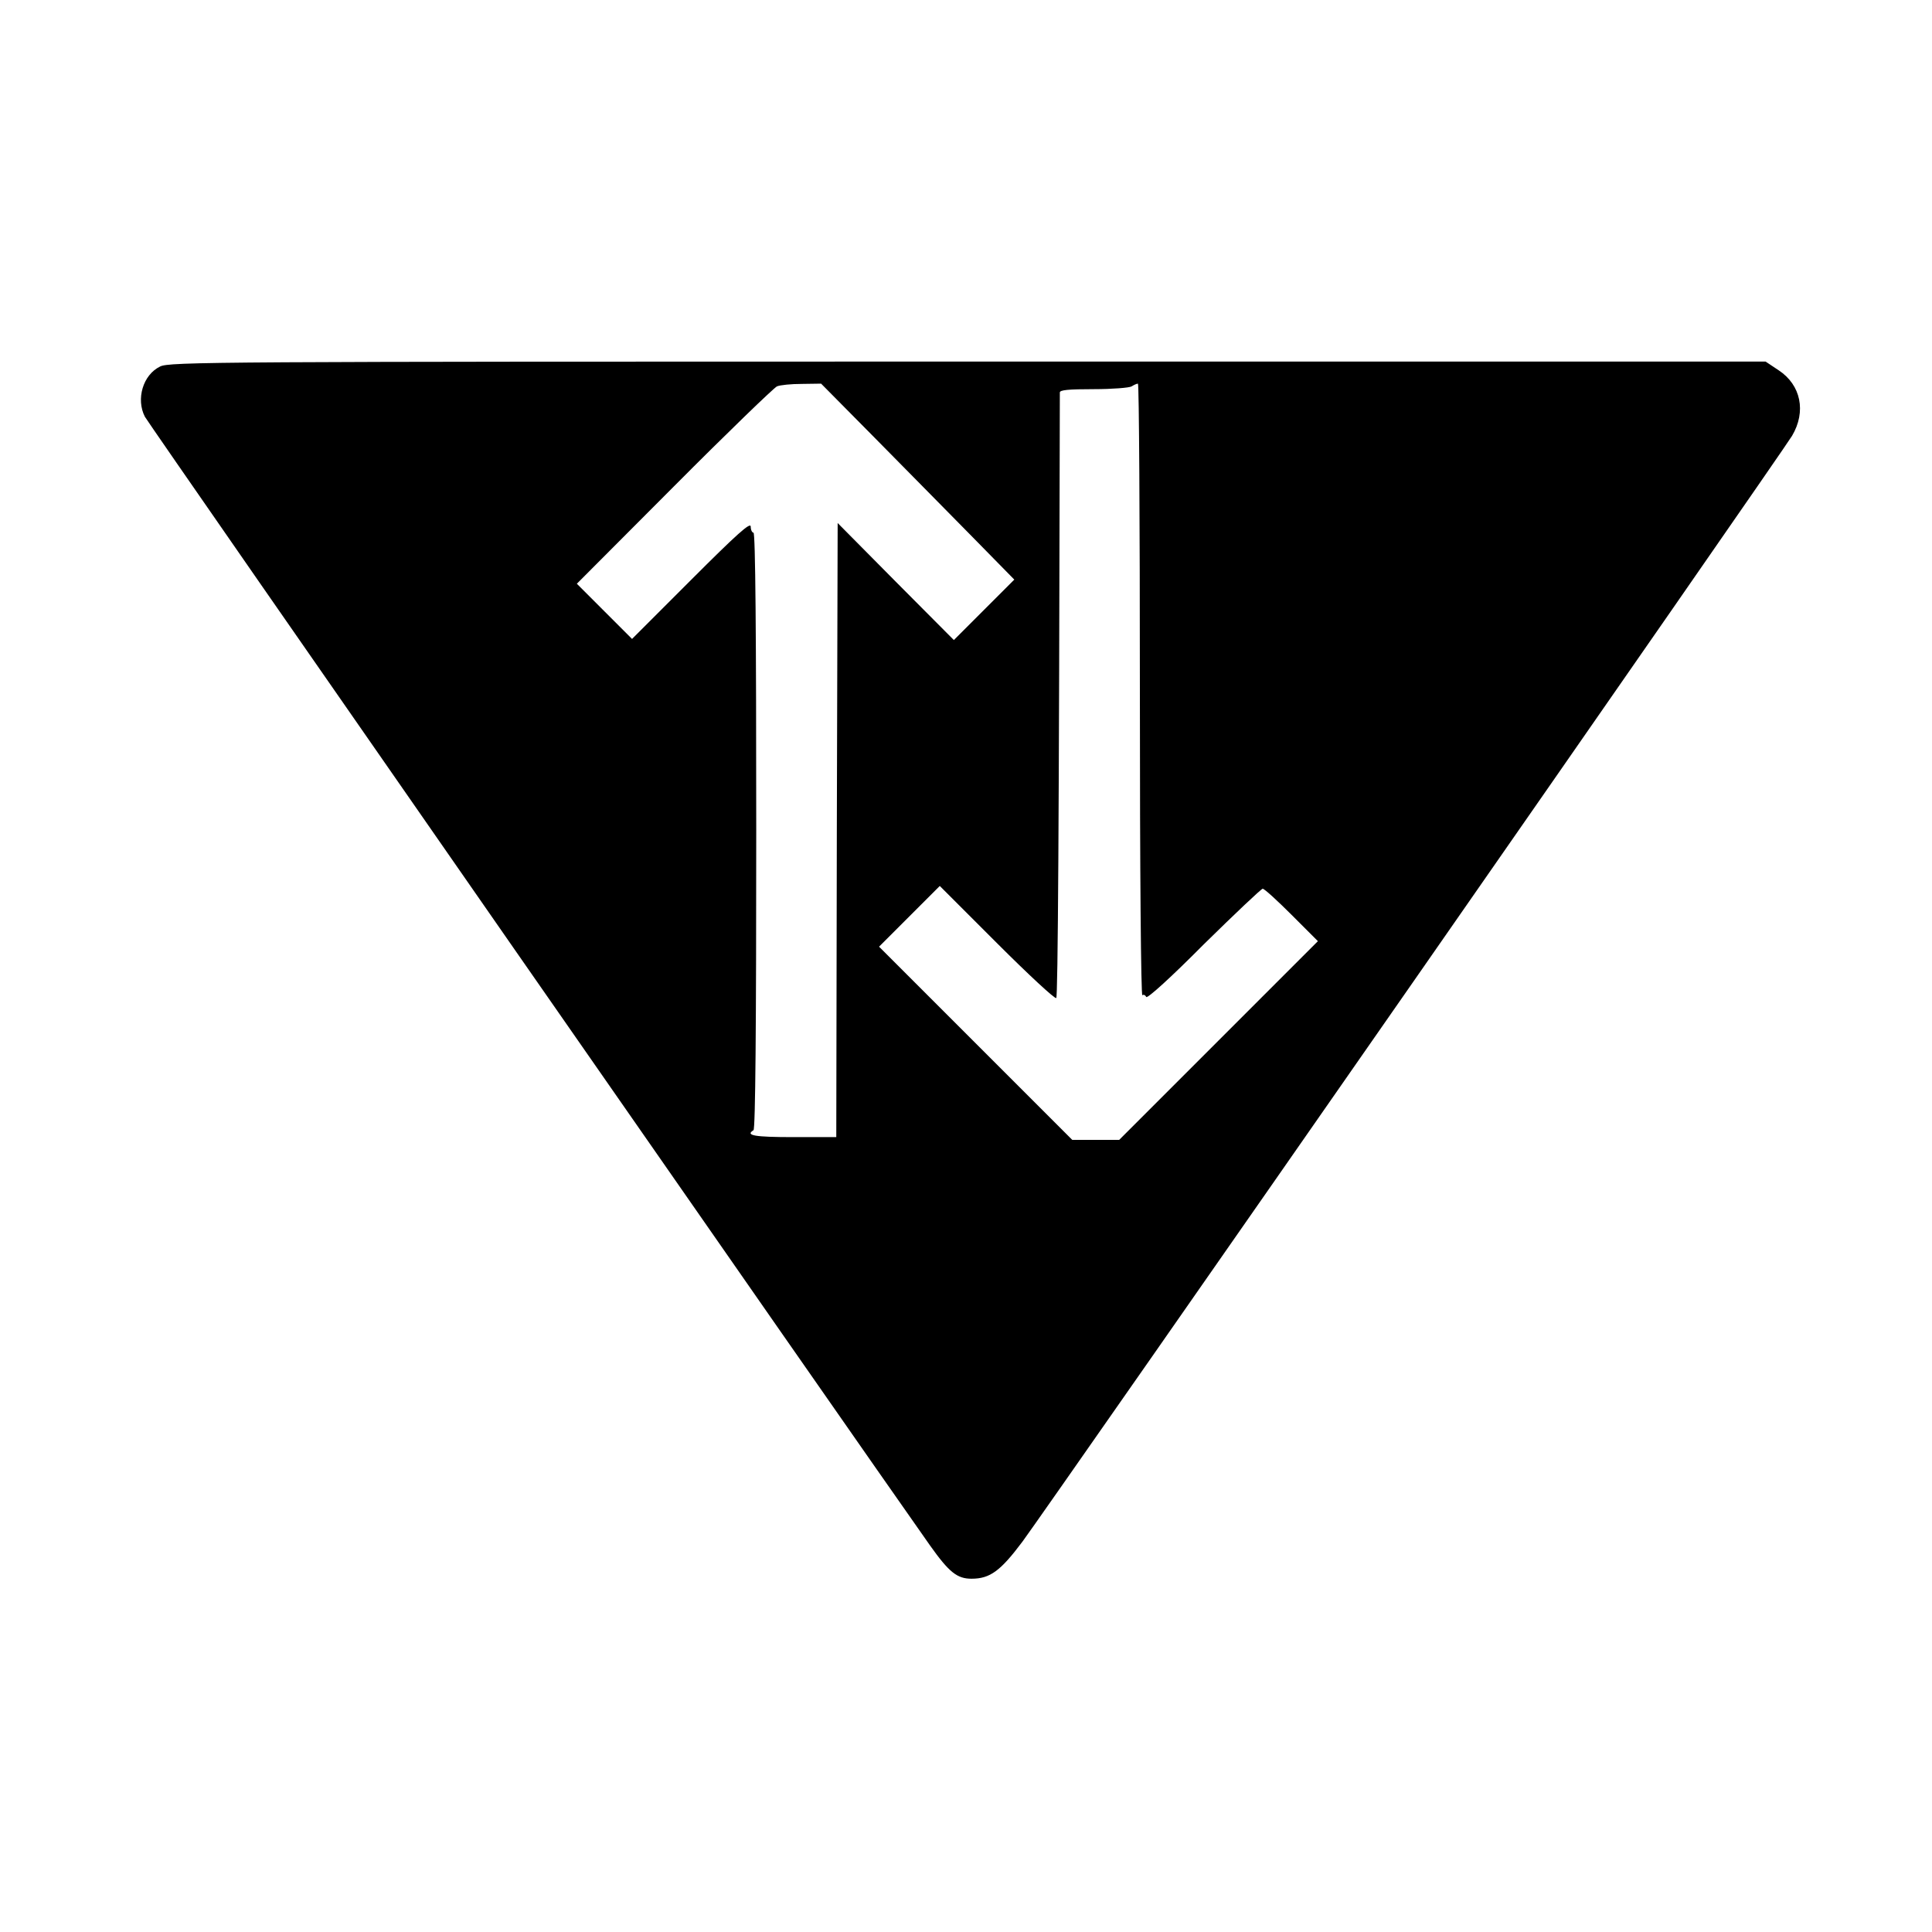
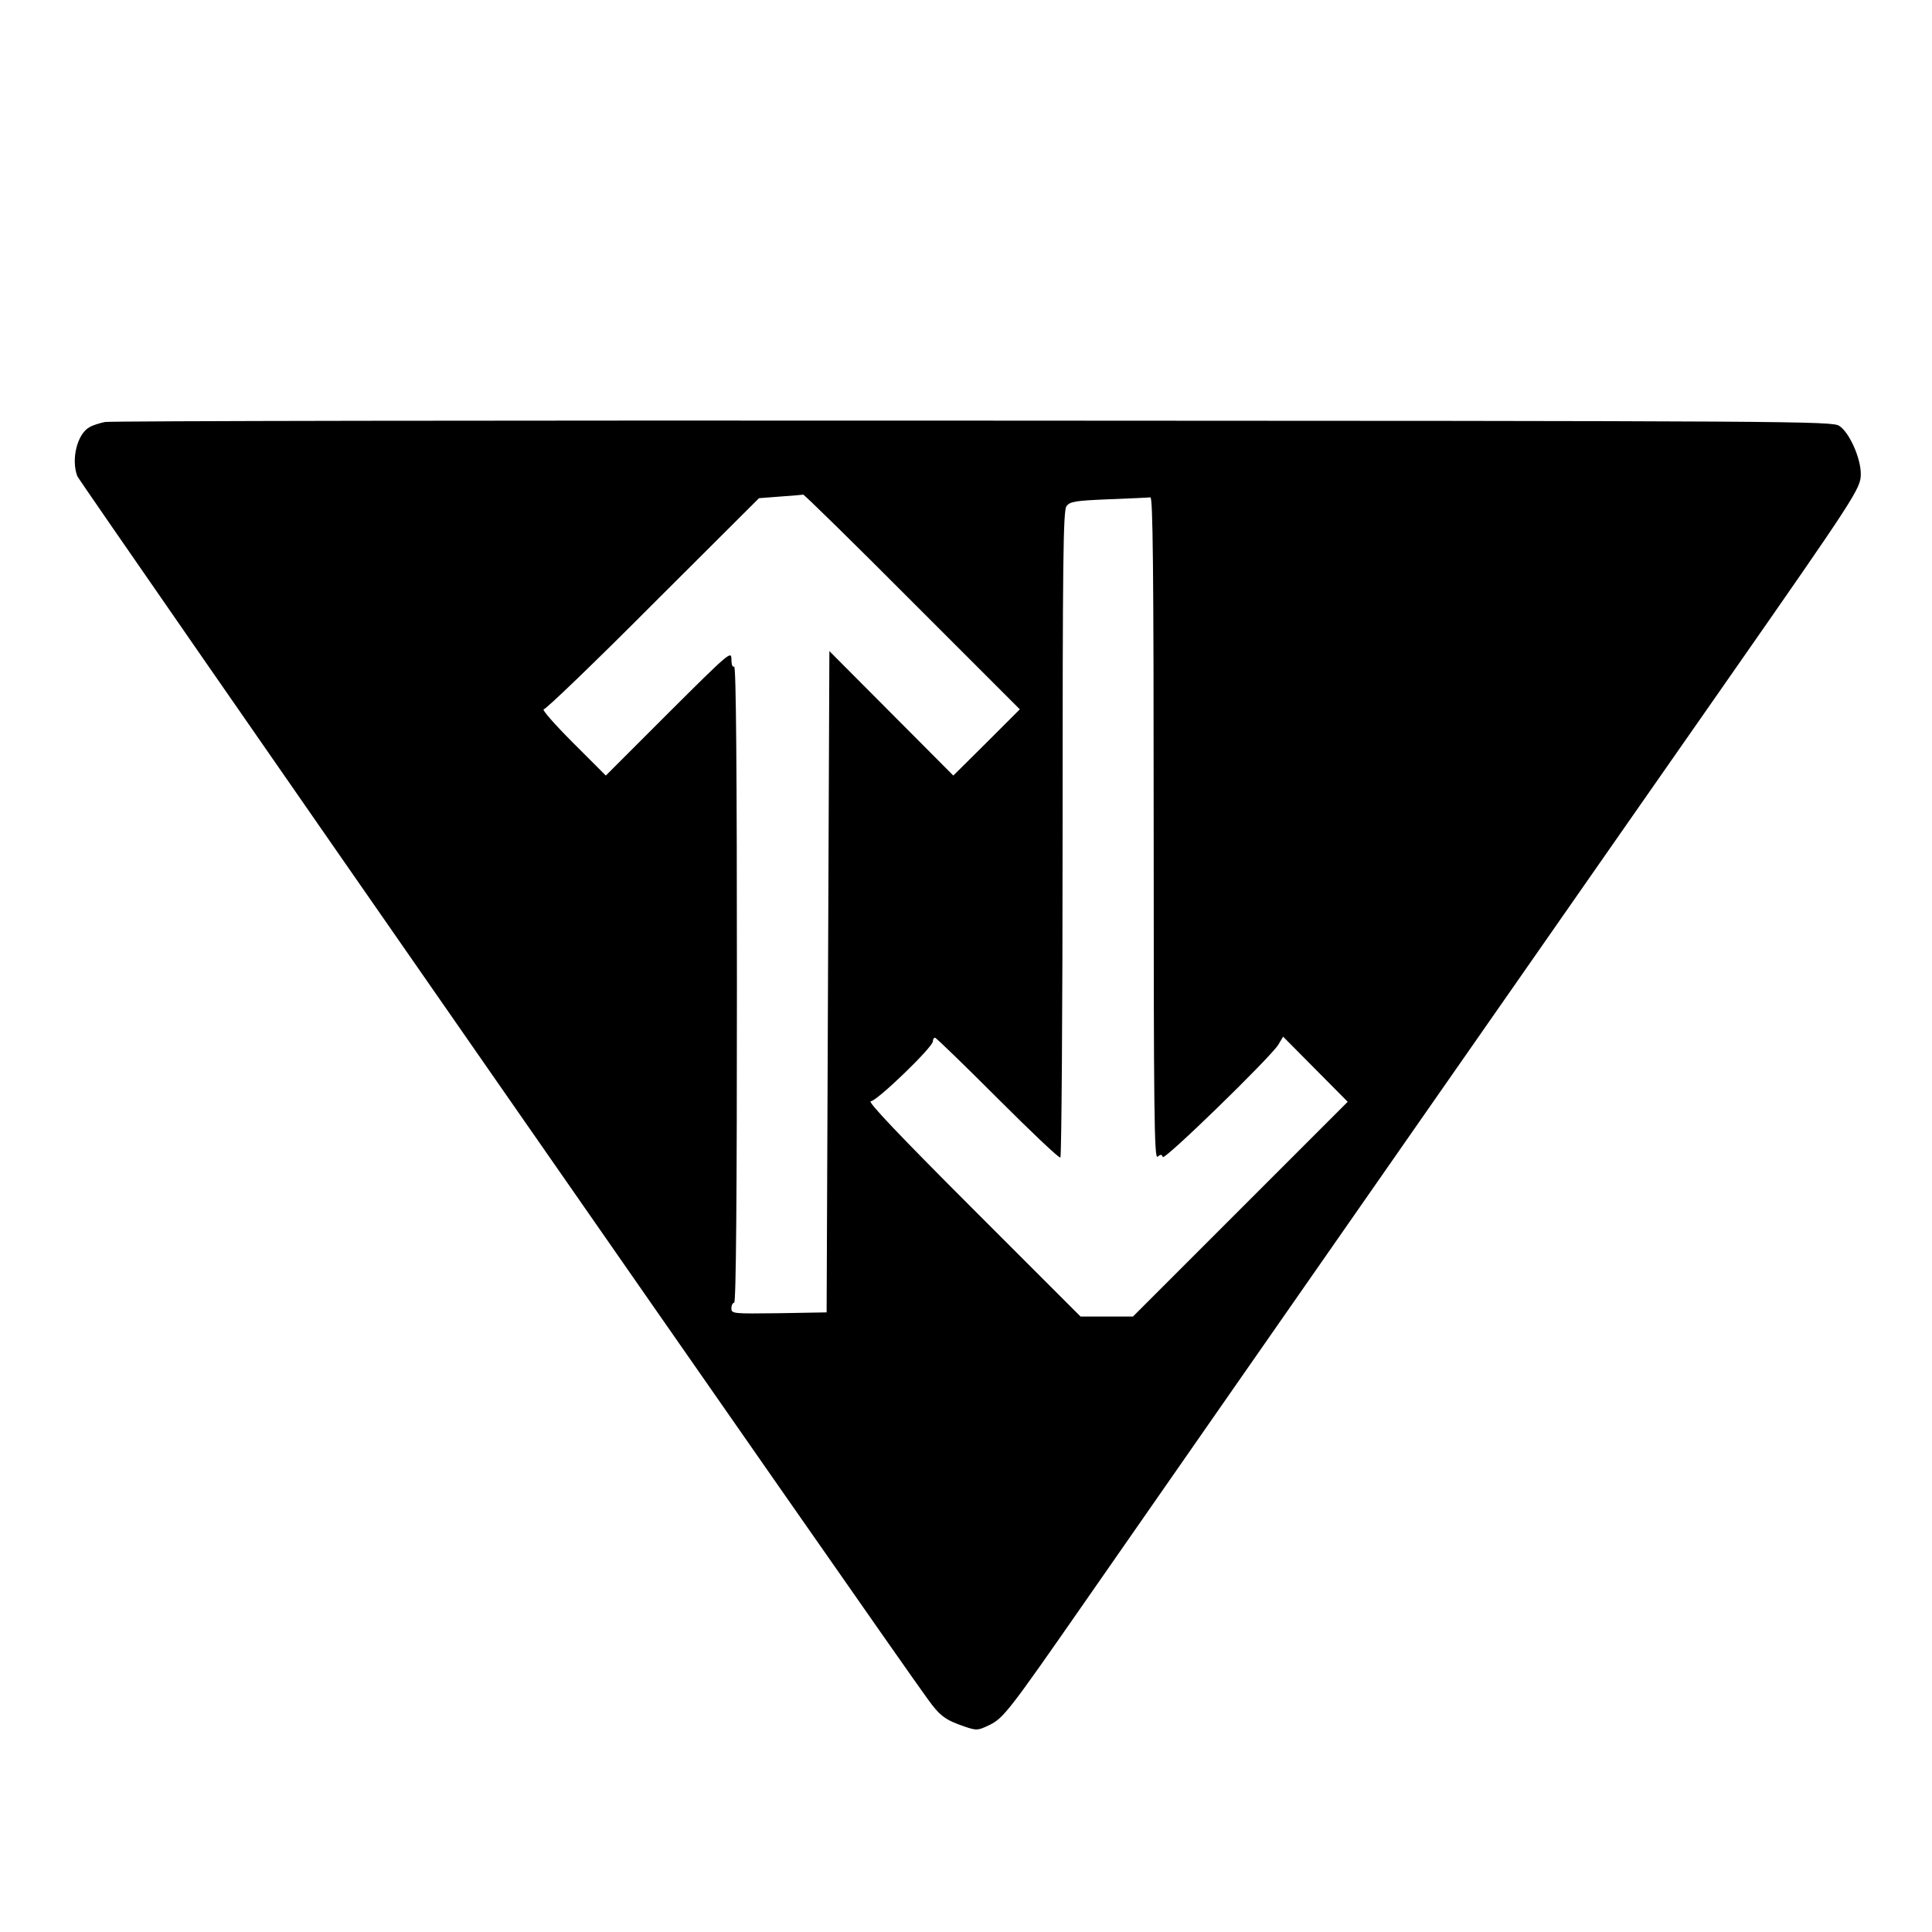
<svg xmlns="http://www.w3.org/2000/svg" version="1.0" width="700pt" height="700pt" viewBox="0 0 700 700" preserveAspectRatio="xMidYMid meet">
  <g transform="translate(0,700) scale(0.1,-0.1)" fill="#000000" stroke="none">
-     <path d="M580 5672 c-62 -30 -88 -118 -55 -182 12 -24 2595 -3736 2845 -4090 69 -97 98 -120 150 -120 67 0 105 28 185 135 88 119 2760 3957 2788 4006 52 88 32 184 -48 237 l-48 32 -2891 0 c-2732 0 -2893 -1 -2926 -18z m2585 -254 c105 -106 262 -266 350 -355 l160 -163 -110 -110 -109 -109 -211 212 -210 212 -3 -1112 -2 -1113 -155 0 c-141 0 -176 6 -145 25 7 4 10 377 10 1086 0 713 -3 1079 -10 1079 -5 0 -10 10 -10 22 0 18 -50 -27 -215 -192 l-215 -215 -100 100 -100 100 352 353 c194 195 362 357 373 362 11 5 52 9 90 9 l70 1 190 -192z m965 -919 c0 -668 4 -1108 9 -1105 5 4 11 0 14 -6 3 -8 91 72 208 190 113 111 209 202 214 202 6 0 53 -43 105 -95 l95 -95 -360 -360 -360 -360 -85 0 -85 0 -350 350 -350 350 110 110 110 110 207 -207 c114 -114 211 -204 215 -199 6 6 10 615 13 2194 0 9 31 12 123 12 67 0 129 5 137 10 8 5 18 10 23 10 4 0 7 -500 7 -1111z" />
+     <path d="M380 5471 c-19 -4 -45 -12 -56 -19 -44 -24 -67 -116 -44 -177 8 -21 2956 -4261 3082 -4432 44 -61 64 -75 131 -98 46 -16 50 -15 92 5 51 25 71 51 345 445 201 289 313 450 536 770 621 891 898 1289 1049 1505 162 233 501 718 757 1085 447 641 470 676 470 726 1 57 -41 152 -78 176 -27 17 -141 18 -3139 19 -1710 1 -3126 -1 -3145 -5z m2925 -651 l390 -390 -120 -120 -121 -120 -224 225 -225 226 -5 -1198 -5 -1198 -172 -3 c-168 -2 -173 -2 -173 18 0 11 5 20 10 20 7 0 10 392 10 1156 0 767 -3 1153 -10 1149 -6 -4 -10 7 -10 27 0 31 -9 23 -228 -195 l-227 -227 -120 120 c-66 66 -113 120 -105 120 8 0 187 172 397 383 l383 382 78 6 c42 3 79 6 82 7 3 1 181 -173 395 -388z m875 -821 c0 -1030 2 -1200 14 -1190 11 9 15 9 19 -1 5 -14 386 357 418 406 l18 30 117 -118 117 -118 -389 -389 -389 -389 -95 0 -95 0 -390 390 c-264 264 -384 390 -370 390 22 0 225 196 225 217 0 7 3 13 8 13 4 0 106 -99 226 -219 121 -121 223 -218 228 -215 4 3 8 531 8 1173 0 991 2 1170 14 1187 13 17 31 20 153 25 76 3 144 6 151 7 9 2 12 -244 12 -1199z" />
  </g>
</svg>
